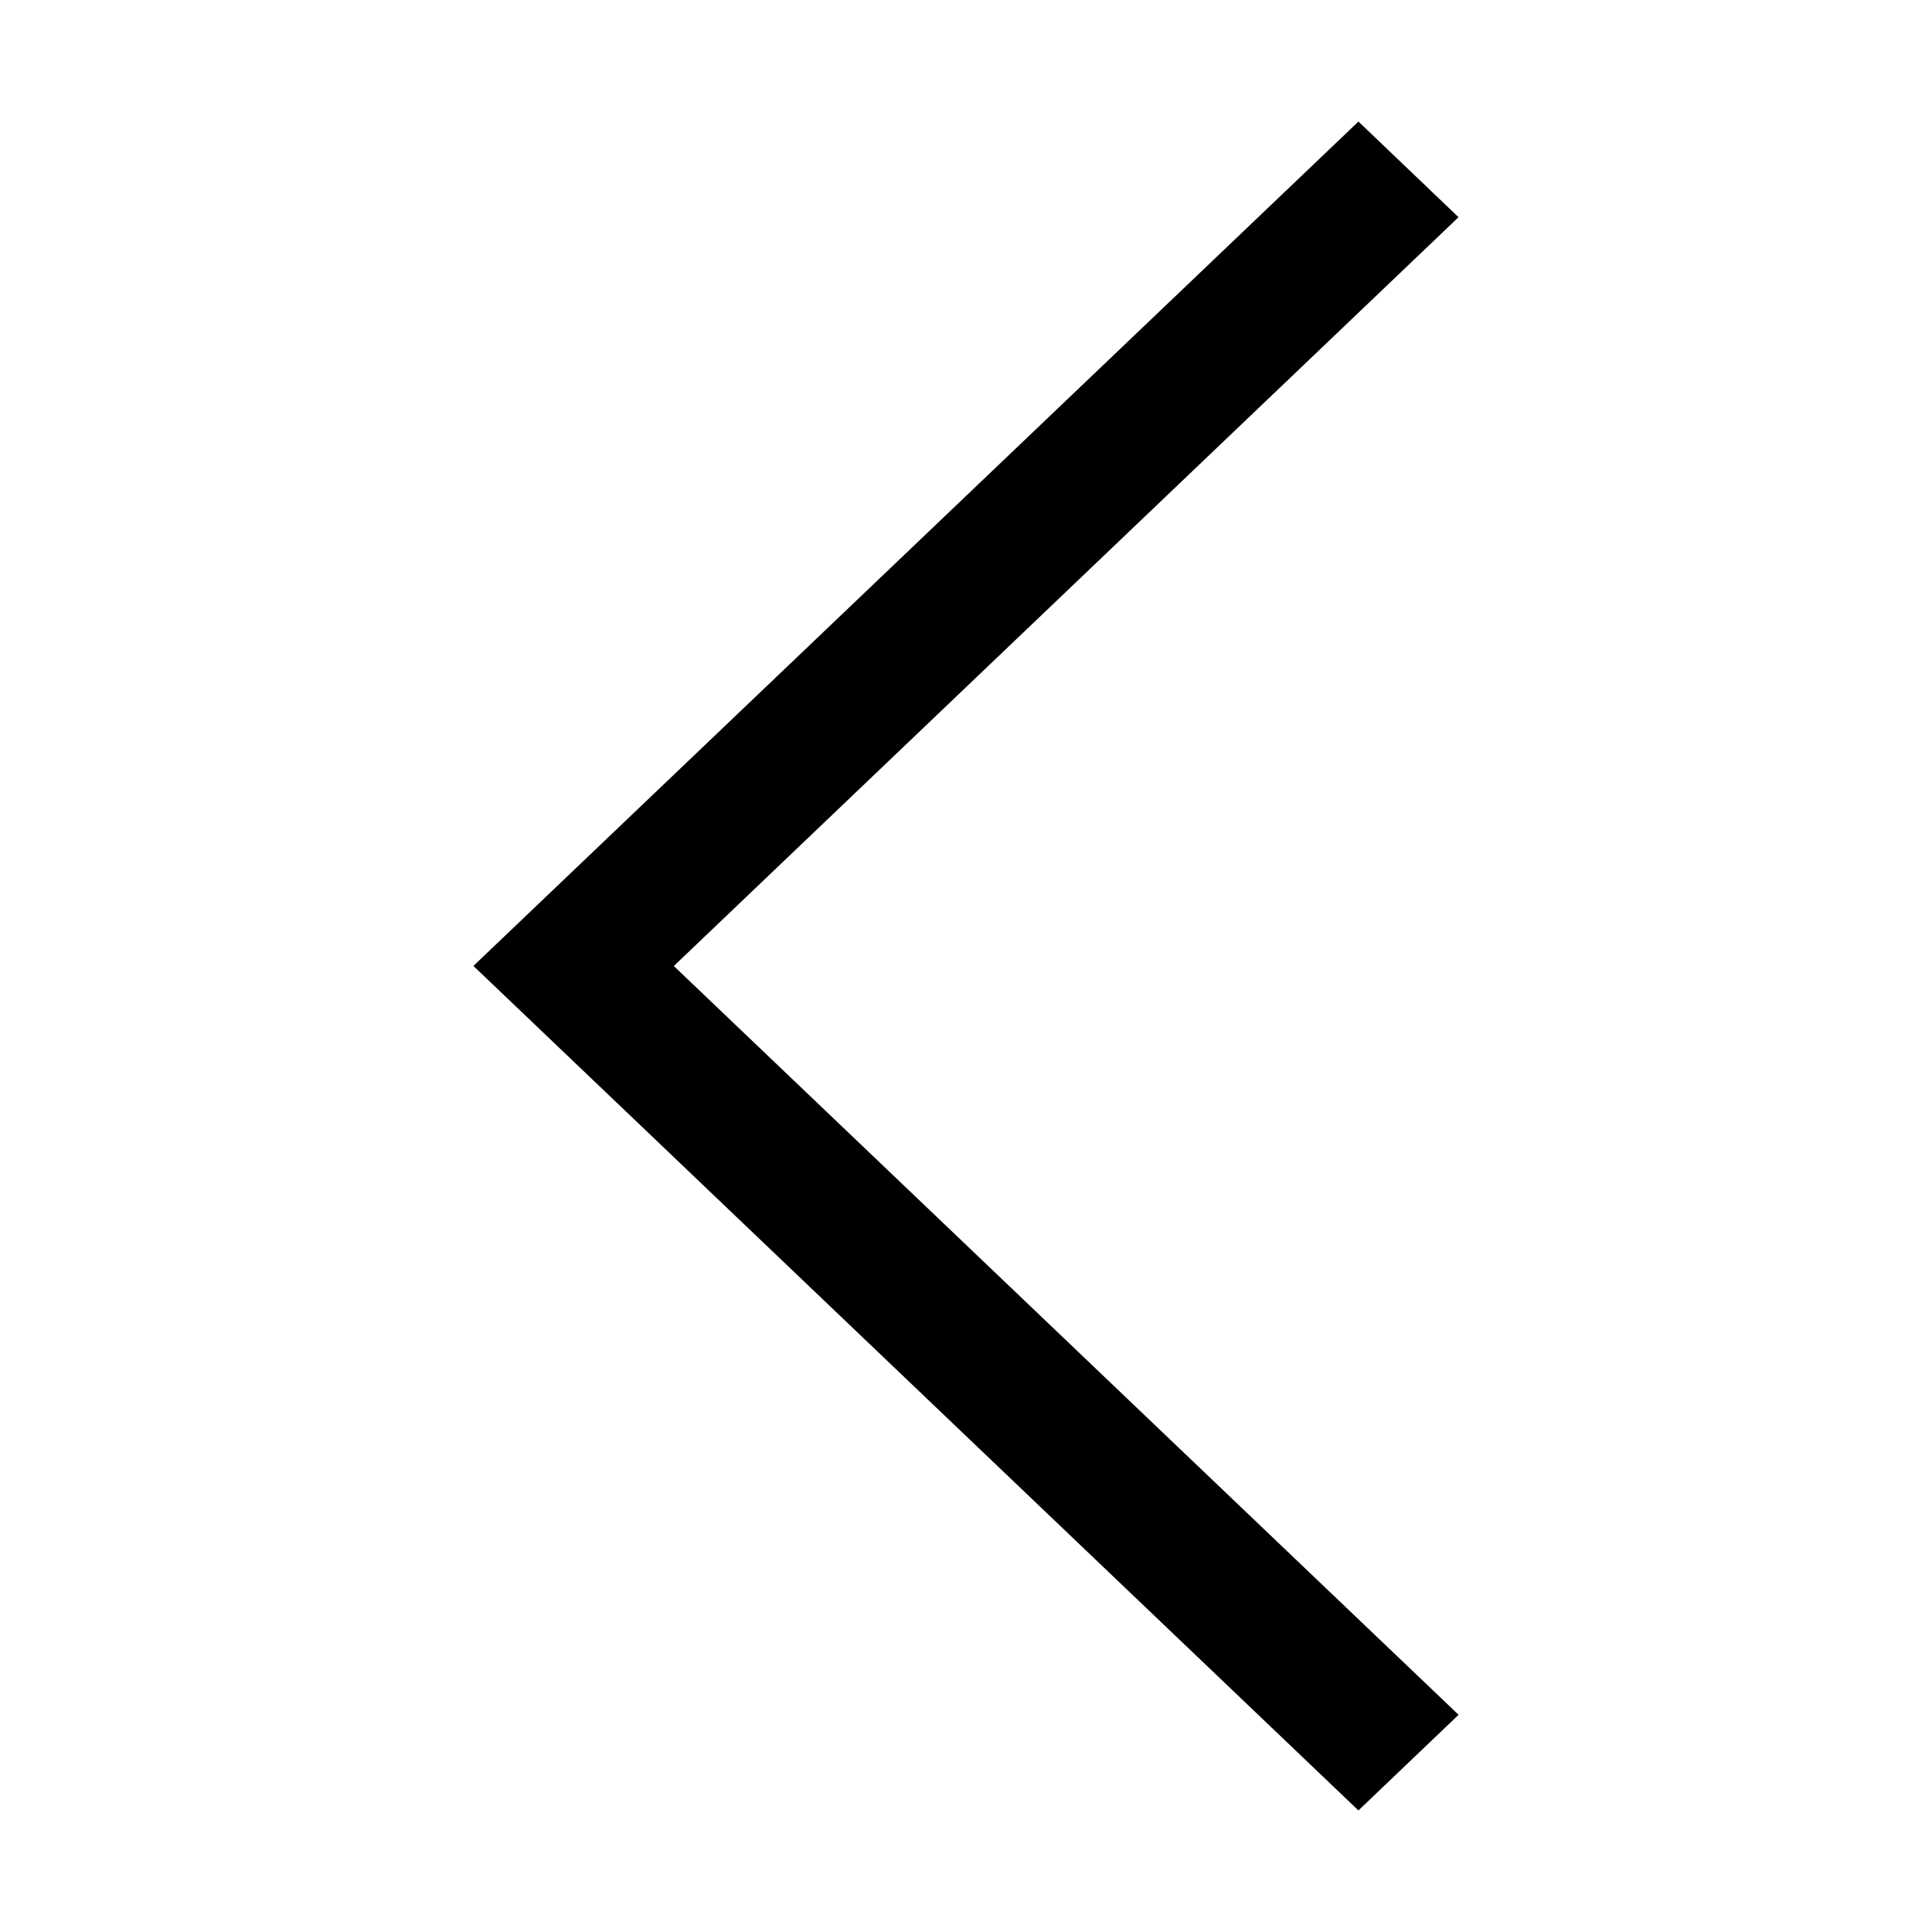
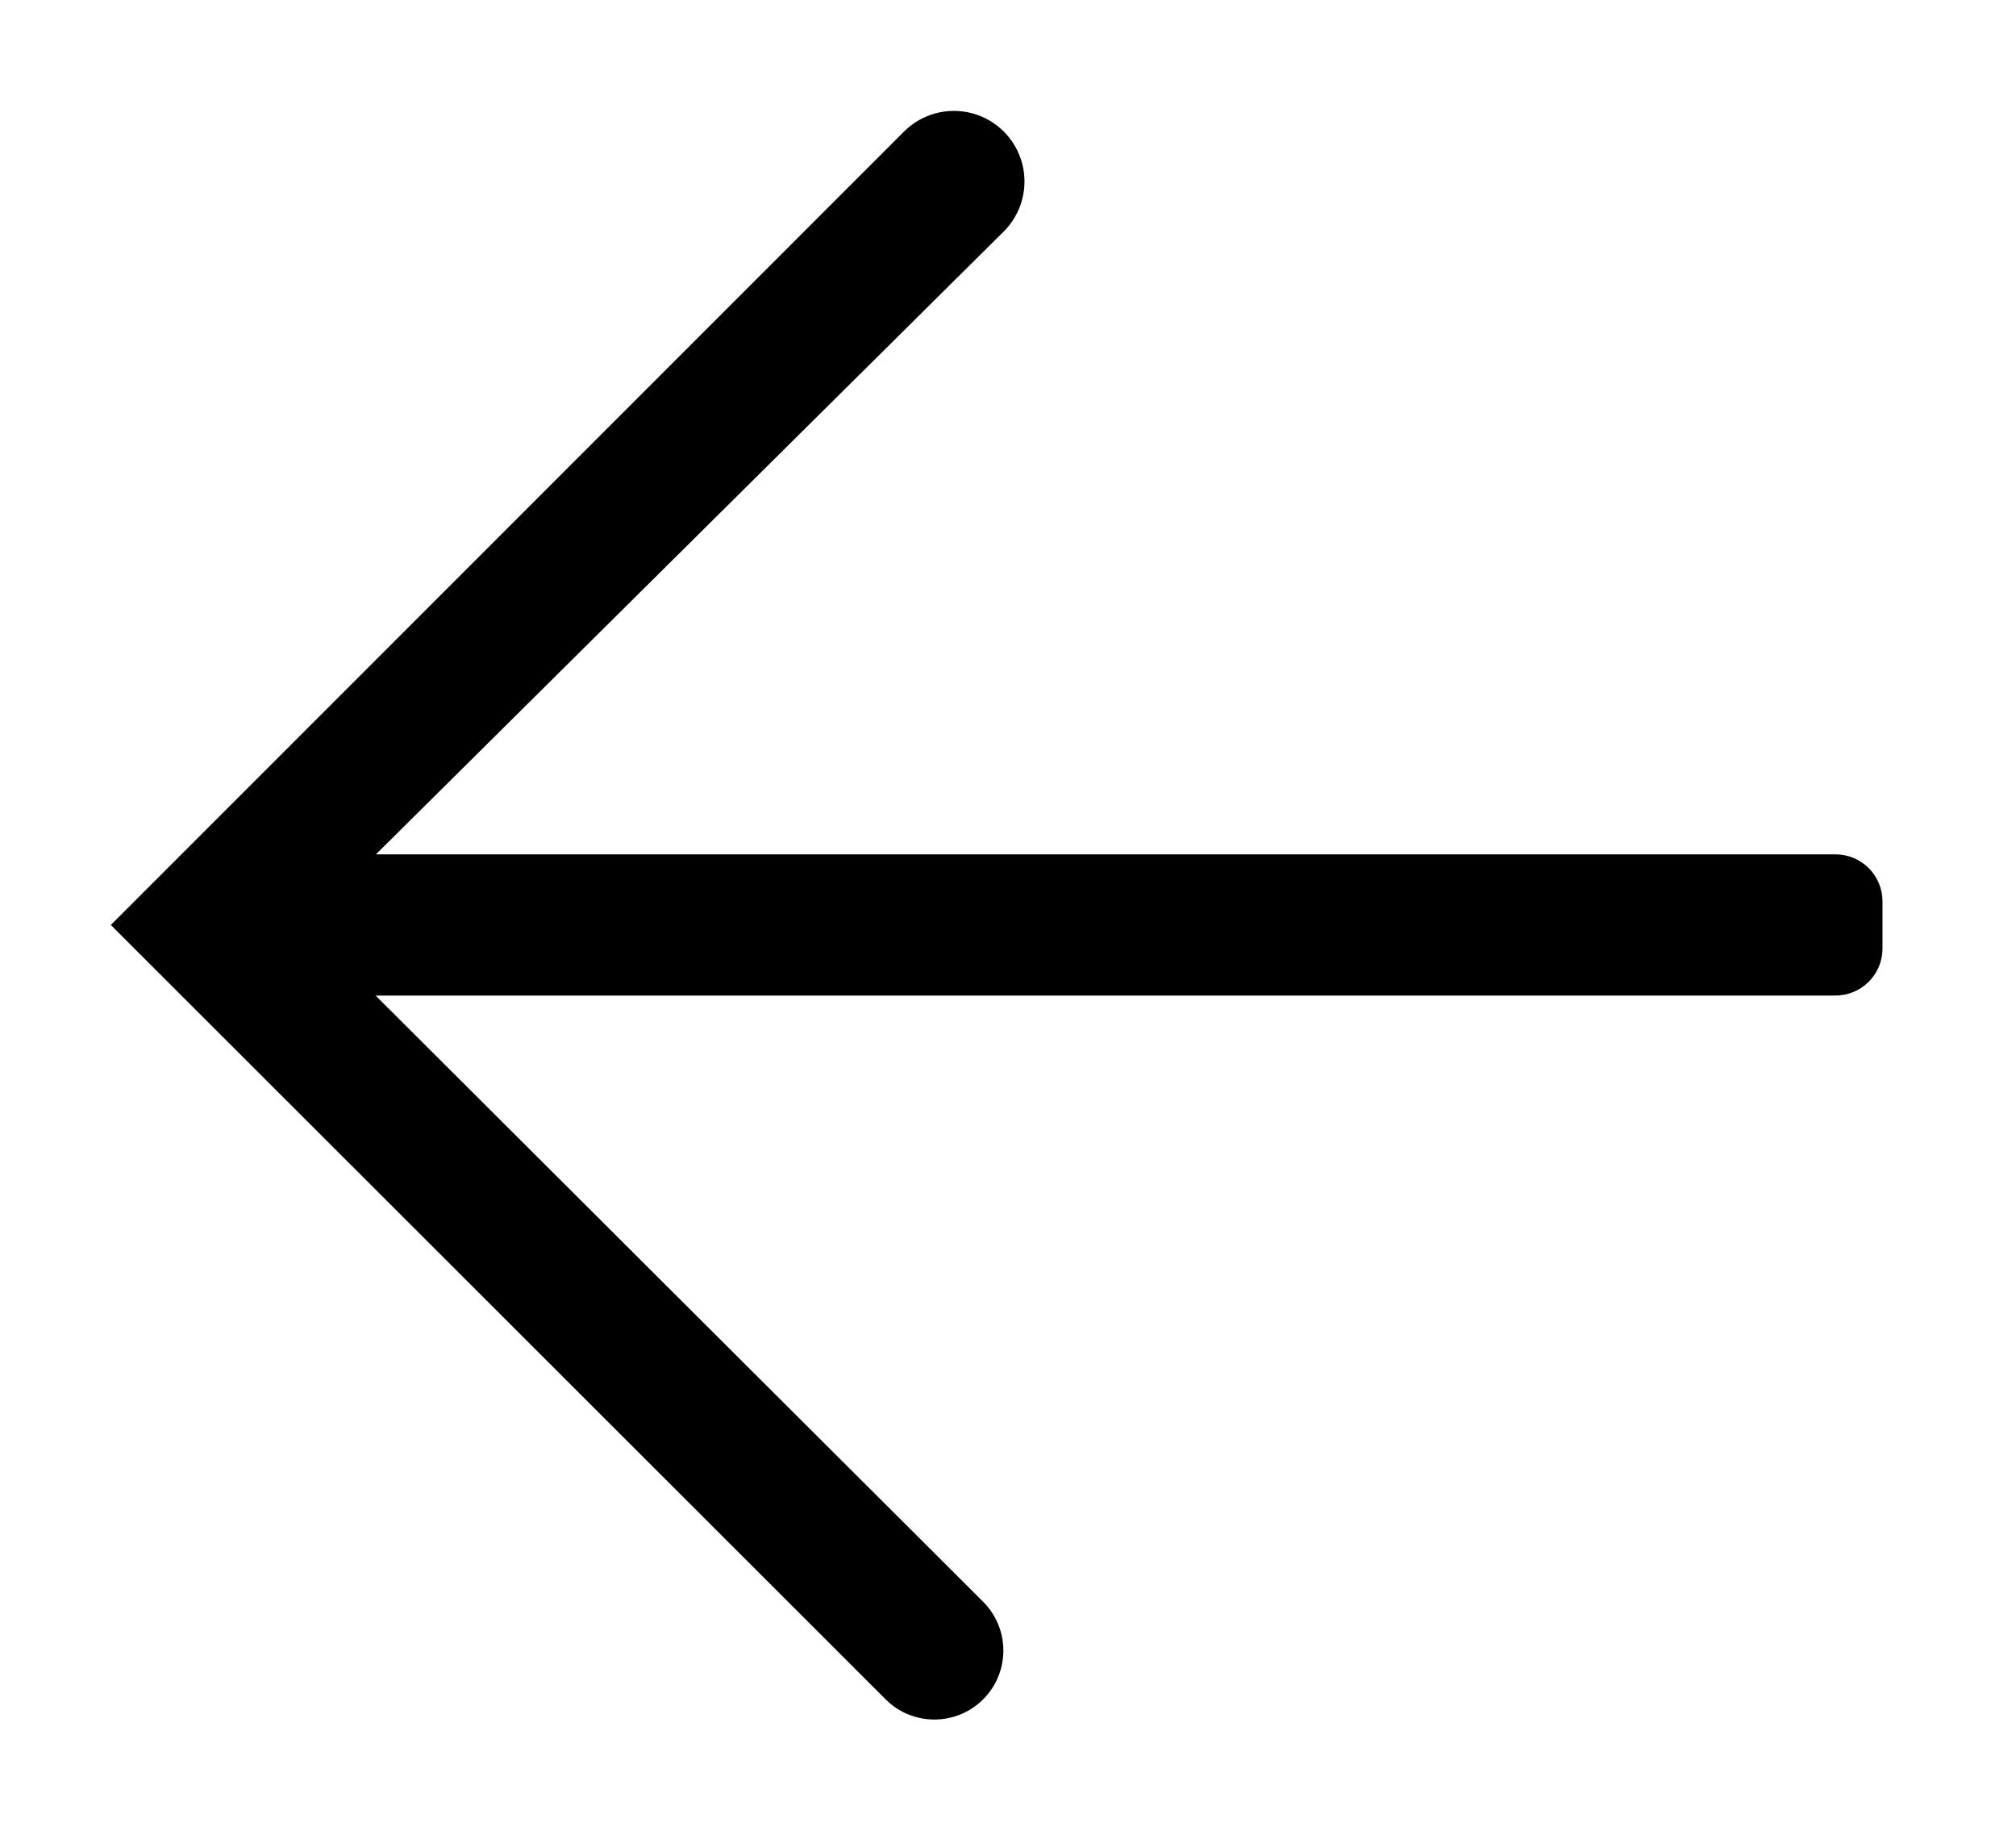
- <svg xmlns="http://www.w3.org/2000/svg" t="1586240295031" class="icon" viewBox="0 0 1024 1024" version="1.1" p-id="840" width="48" height="48">
+ <svg xmlns="http://www.w3.org/2000/svg" t="1586835310341" class="icon" viewBox="0 0 1128 1024" version="1.1" p-id="2056" width="52.875" height="48">
  <defs>
    <style type="text/css" />
  </defs>
-   <path d="M250.92 511.966L719.998 959.569l53.081-50.694-415.937-396.863L773.05 115.125l-53.044-50.694L250.92 511.966z" p-id="841" />
+   <path d="M1026.912 477.906l-816.561 0L561.511 129.602a39.496 39.496 0 1 0-55.849-55.861L62 517.403l433.655 433.295a38.588 38.588 0 0 0 54.589-54.553L210.135 556.887l816.777 0a26.323 26.323 0 0 0 26.395-26.395l0-26.263a26.311 26.311 0 0 0-26.395-26.323z" p-id="2057" />
</svg>
